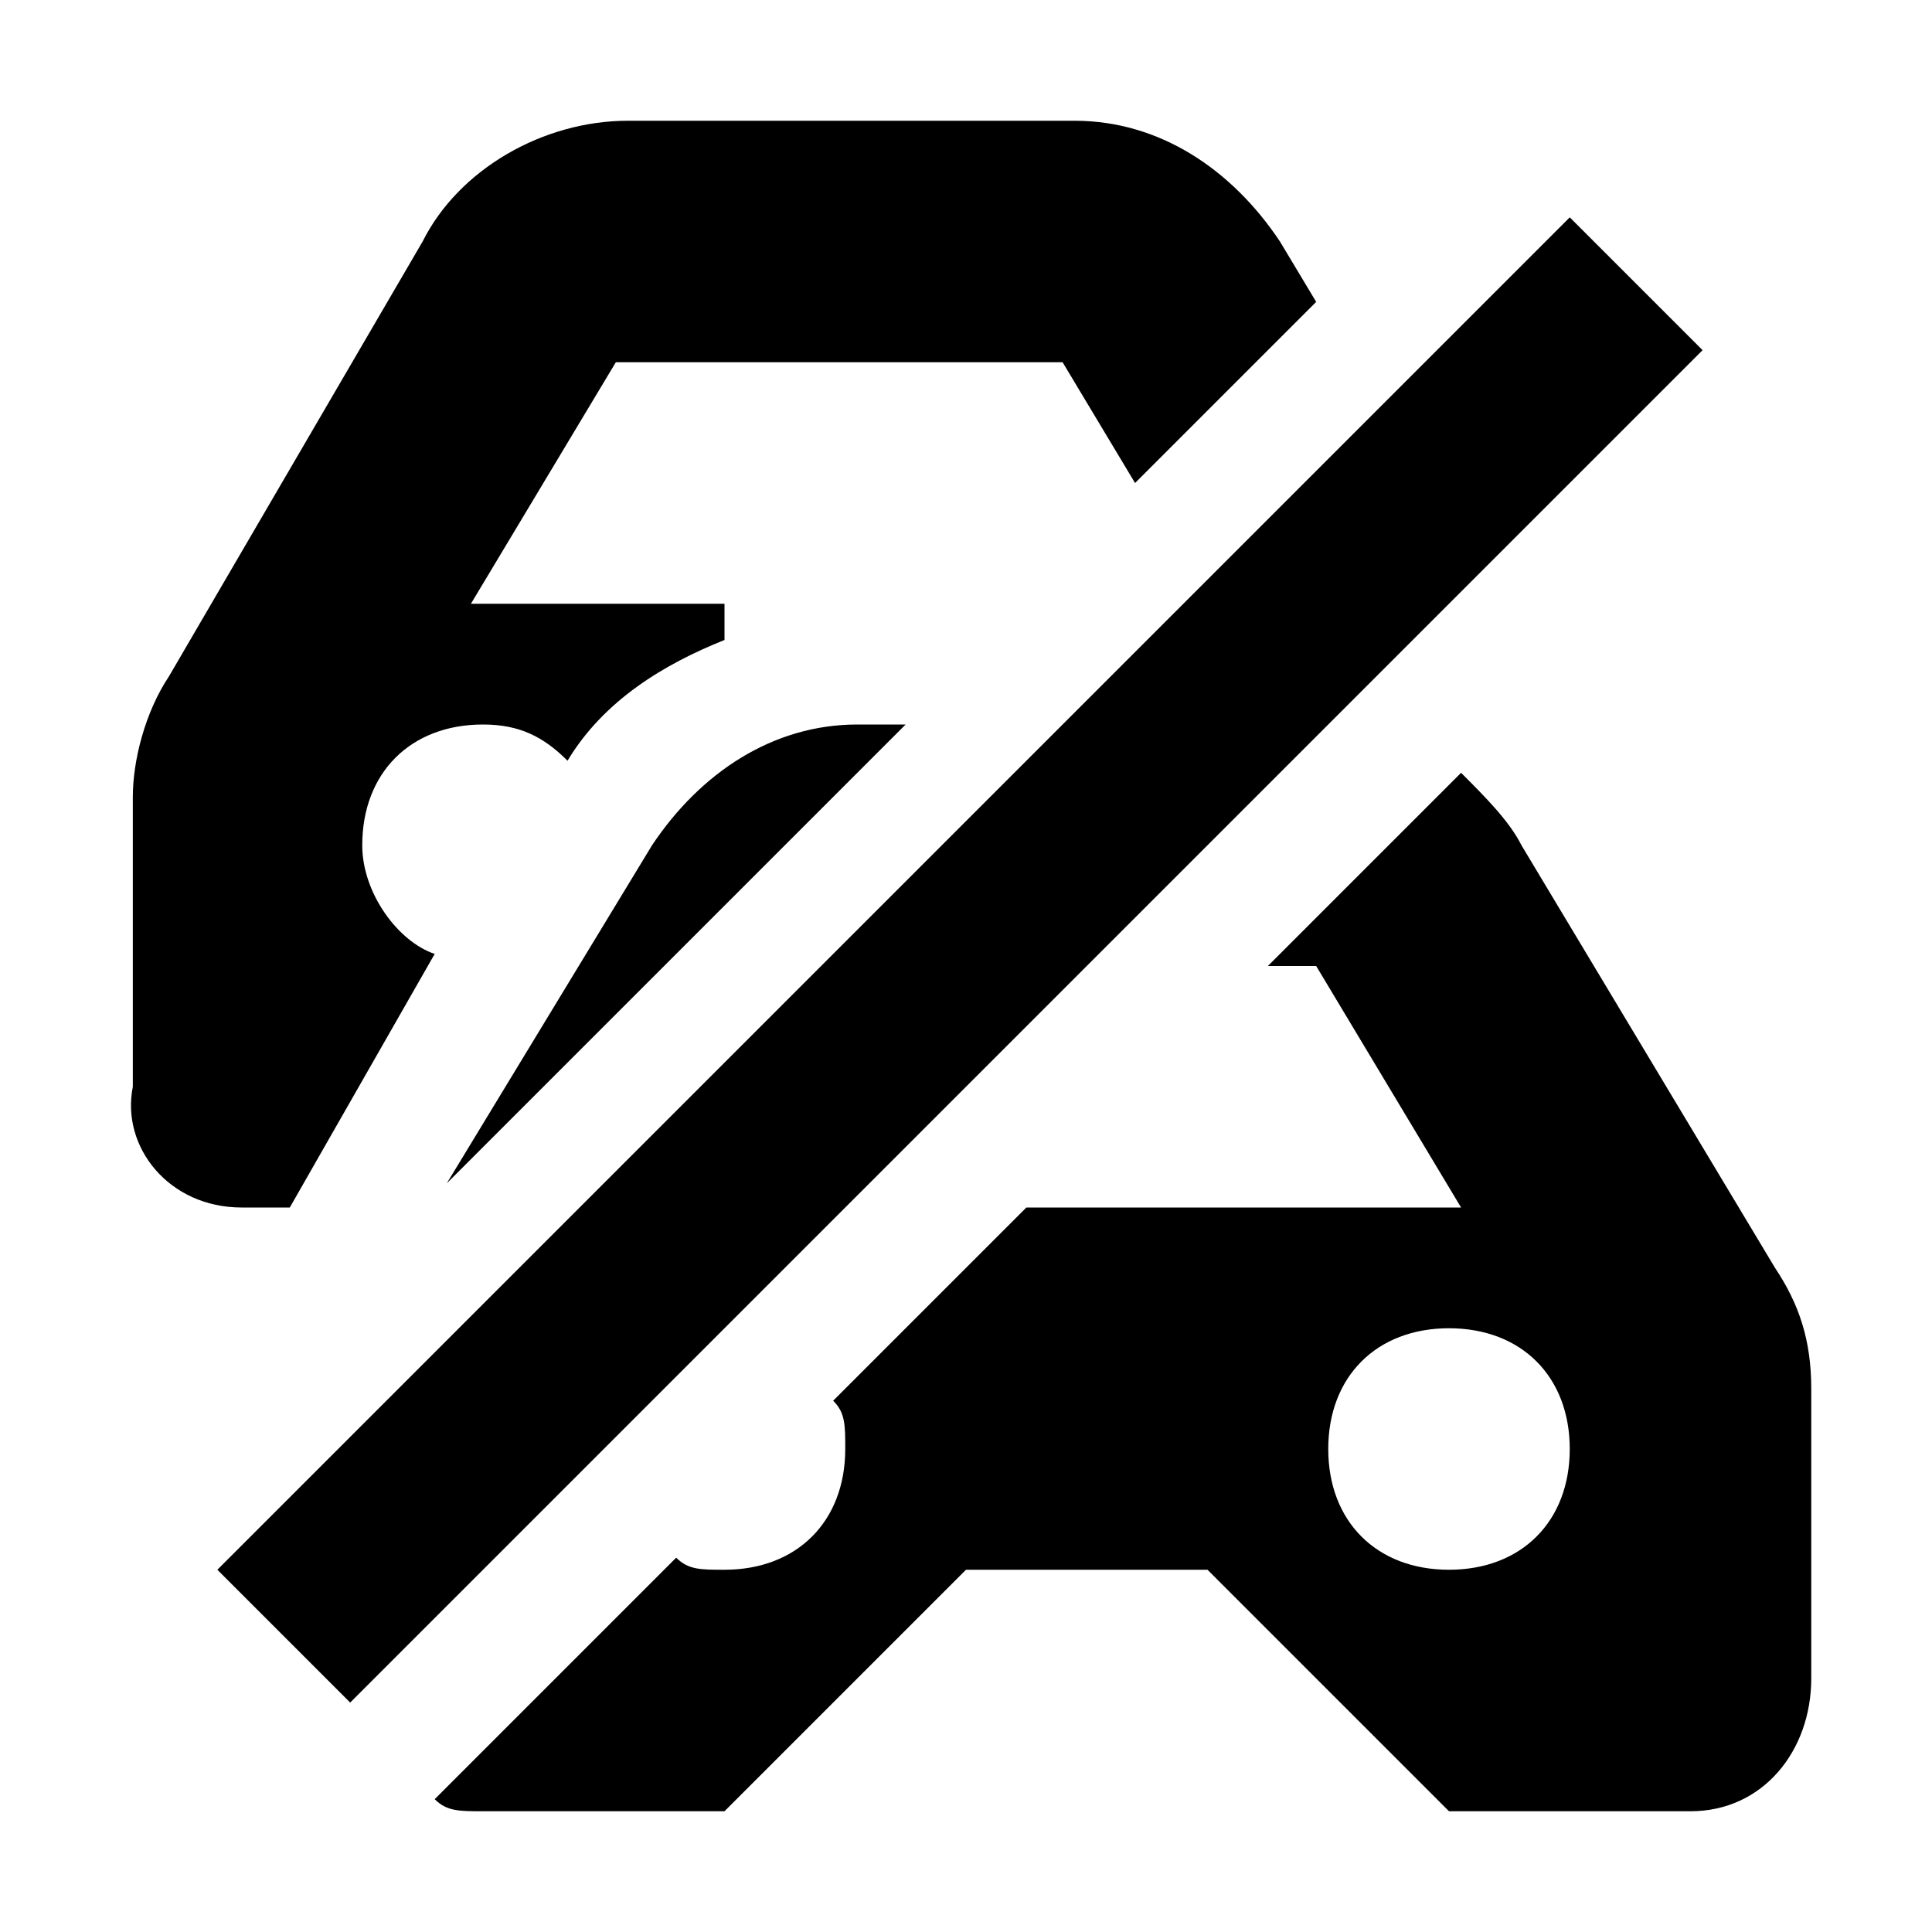
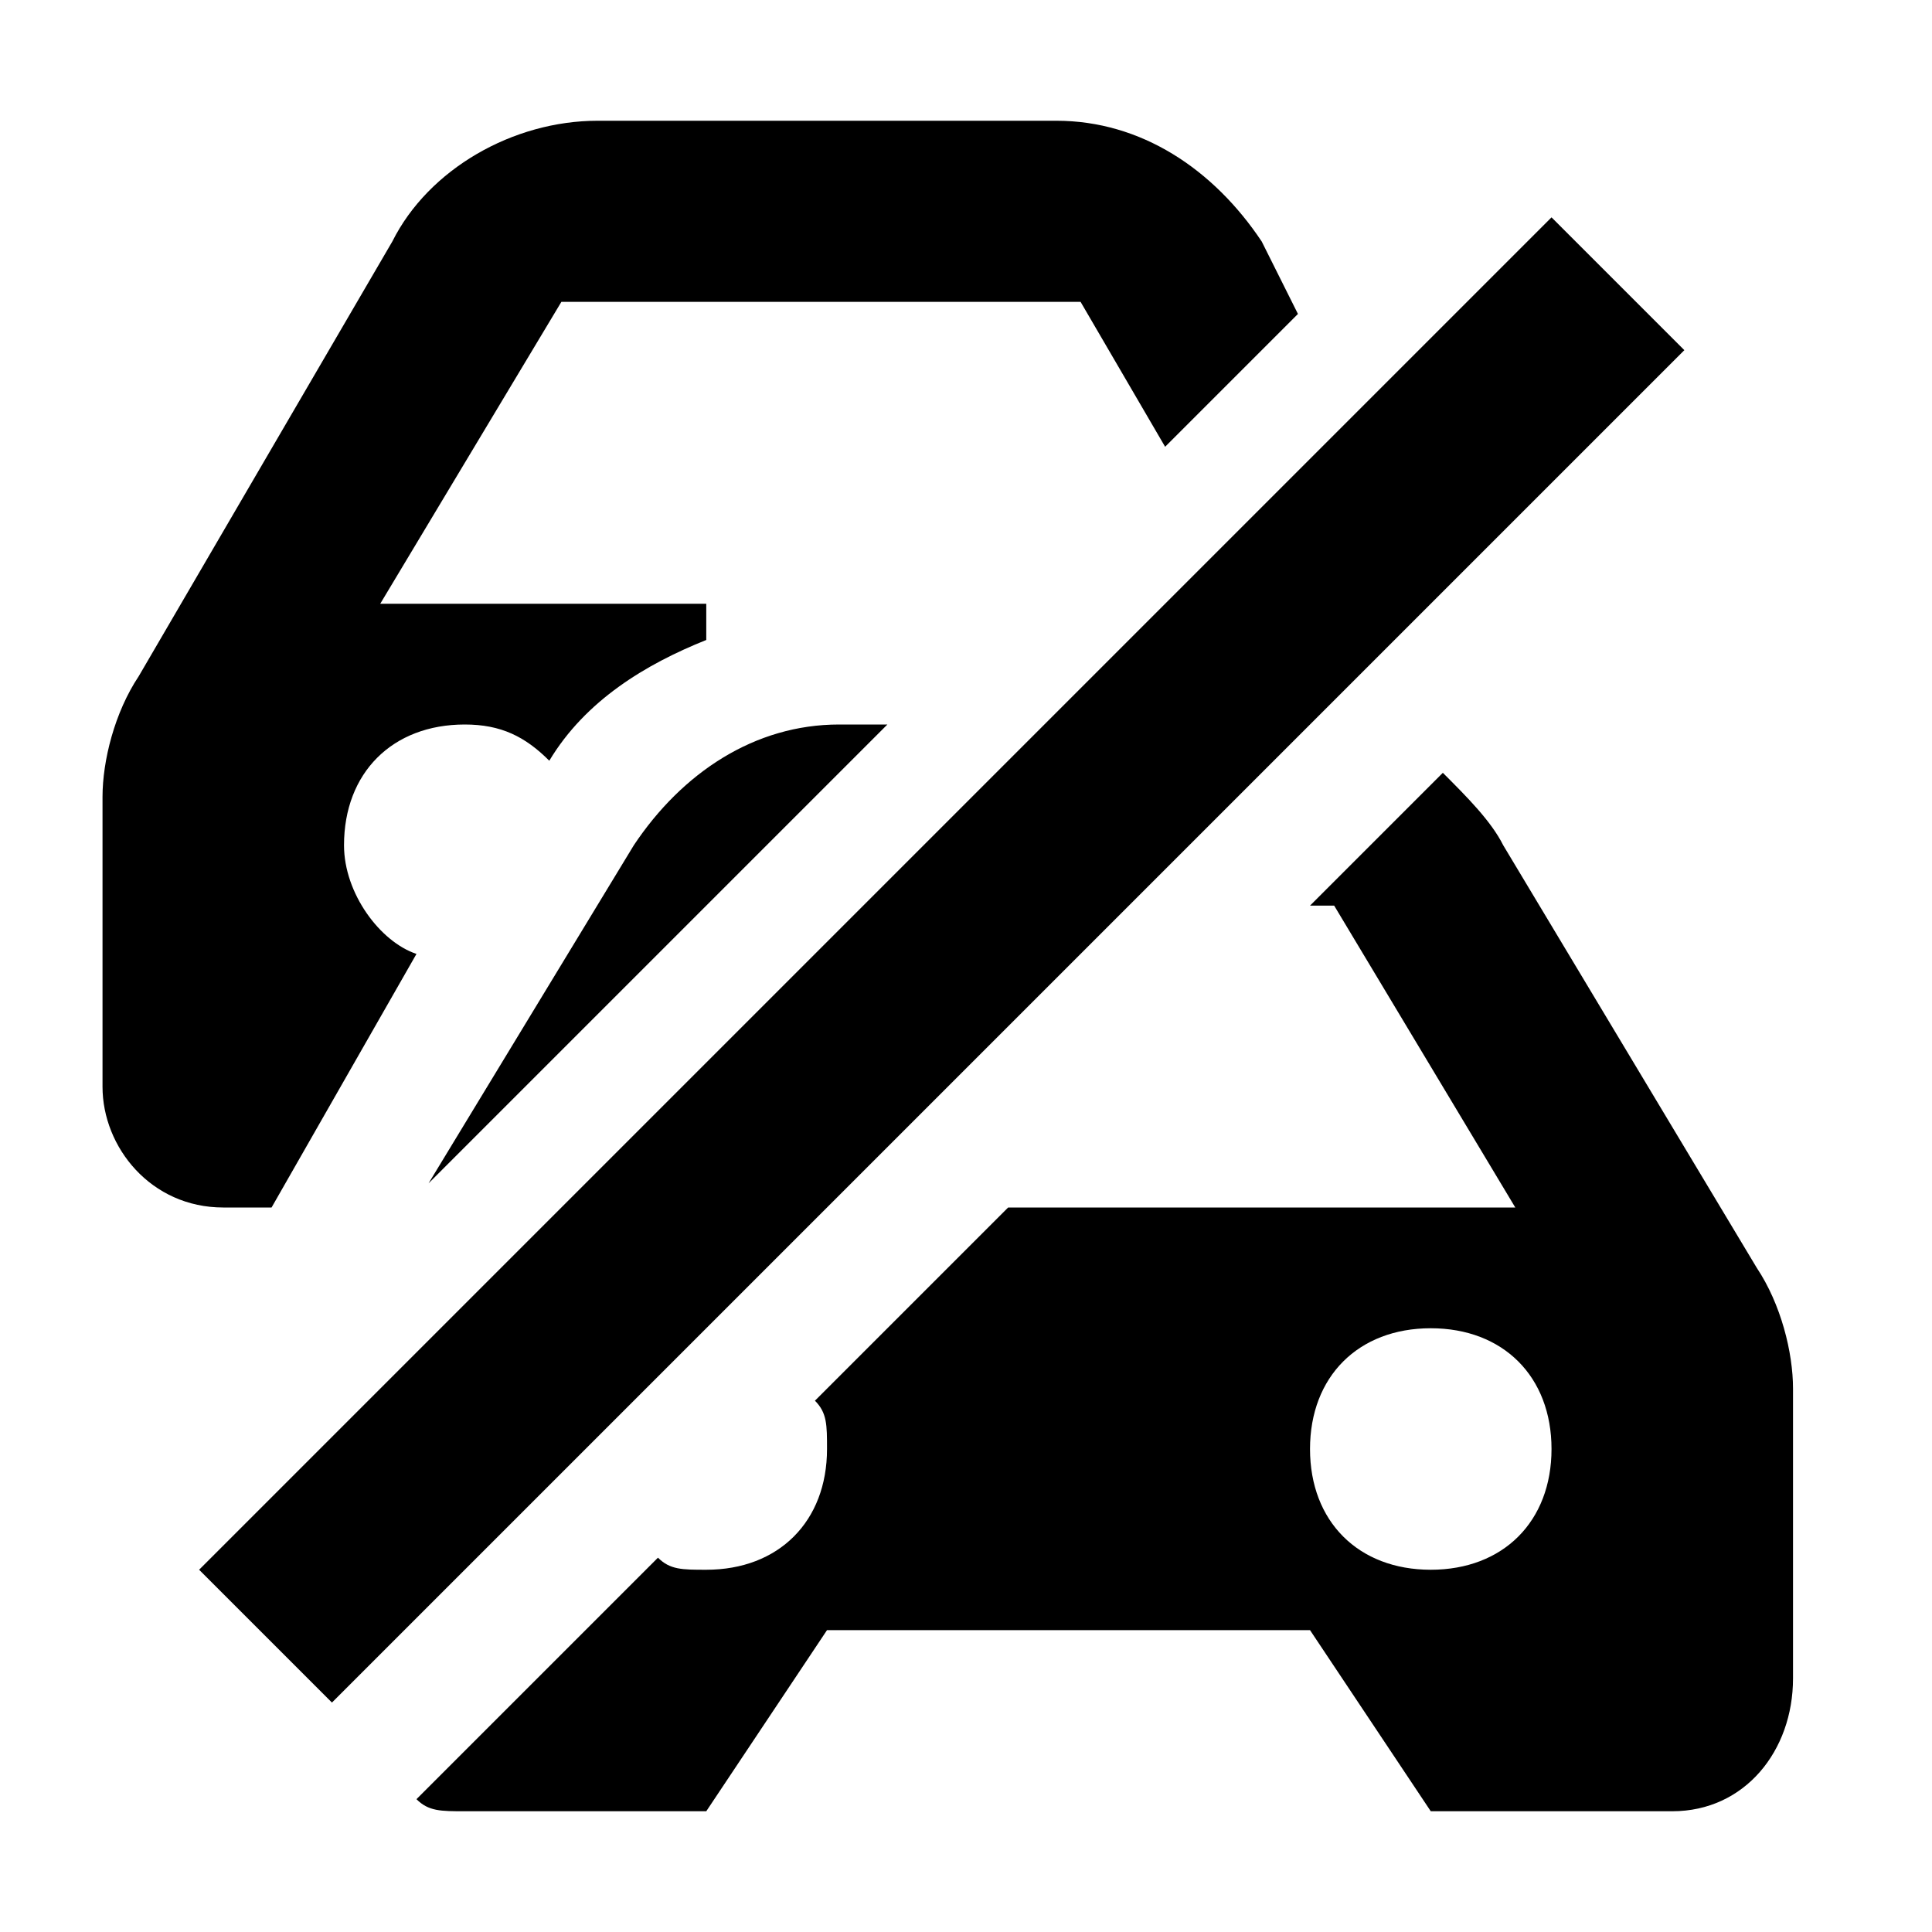
<svg xmlns="http://www.w3.org/2000/svg" width="16" height="16" viewBox="0 0 16 16" fill="none">
-   <path d="M14.1 2.9L2.9 14.1L1.8 13L13 1.8L14.1 2.9ZM5.4 7L3.7 9.8L7.5 6H7.1C6.4 6 5.8 6.4 5.4 7ZM2 10H2.4L3.6 7.9C3.3 7.8 3 7.4 3 7C3 6.4 3.4 6 4 6C4.3 6 4.5 6.1 4.7 6.3C5 5.8 5.5 5.5 6 5.3V5H3.9L5.1 3H8.8L9.4 4L10.9 2.5L10.6 2C10.2 1.4 9.6 1 8.9 1H5.2C4.5 1 3.8 1.4 3.5 2L1.4 5.6C1.2 5.9 1.1 6.3 1.1 6.6V9C1 9.5 1.4 10 2 10ZM12.6 7C12.5 6.8 12.3 6.6 12.1 6.4L10.5 8H10.9L12.1 10H8.5L6.9 11.6C7 11.7 7 11.8 7 12C7 12.6 6.6 13 6 13C5.8 13 5.7 13 5.6 12.9L3.7 14.8L3.6 14.9C3.7 15 3.8 15 4 15H6L8 13H10L12 15H14C14.6 15 15 14.5 15 13.9V11.5C15 11.1 14.9 10.8 14.7 10.5L12.6 7ZM12 13C11.4 13 11 12.6 11 12C11 11.4 11.4 11 12 11C12.6 11 13 11.4 13 12C13 12.6 12.6 13 12 13Z" fill="black" />
+   <path d="M2.849 7C2.849 6.4 3.249 6 3.849 6C4.149 6 4.349 6.1 4.549 6.3C4.849 5.8 5.349 5.5 5.849 5.3V5H3.149L4.649 2.5H8.949L9.649 3.7L10.749 2.6L10.449 2C10.049 1.4 9.449 1 8.749 1H4.949C4.249 1 3.549 1.4 3.249 2L1.149 5.6C0.949 5.9 0.849 6.3 0.849 6.6V9C0.849 9.5 1.249 10 1.849 10H2.249L3.449 7.9C3.149 7.8 2.849 7.4 2.849 7ZM5.249 7L3.549 9.8L7.349 6H6.949C6.249 6 5.649 6.4 5.249 7ZM14.549 10.5L12.449 7C12.349 6.8 12.149 6.6 11.949 6.4L10.849 7.5H11.049L12.549 10H8.349L6.749 11.6C6.849 11.7 6.849 11.8 6.849 12C6.849 12.6 6.449 13 5.849 13C5.649 13 5.549 13 5.449 12.9L3.549 14.8L3.449 14.9C3.549 15 3.649 15 3.849 15H5.849L6.849 13.5H10.849L11.849 15H13.849C14.449 15 14.849 14.5 14.849 13.9V11.5C14.849 11.2 14.749 10.8 14.549 10.5ZM11.849 13C11.249 13 10.849 12.6 10.849 12C10.849 11.4 11.249 11 11.849 11C12.449 11 12.849 11.4 12.849 12C12.849 12.6 12.449 13 11.849 13ZM13.949 2.9L2.749 14.1L1.649 13L12.849 1.8L13.949 2.9Z" fill="black" />
</svg>
